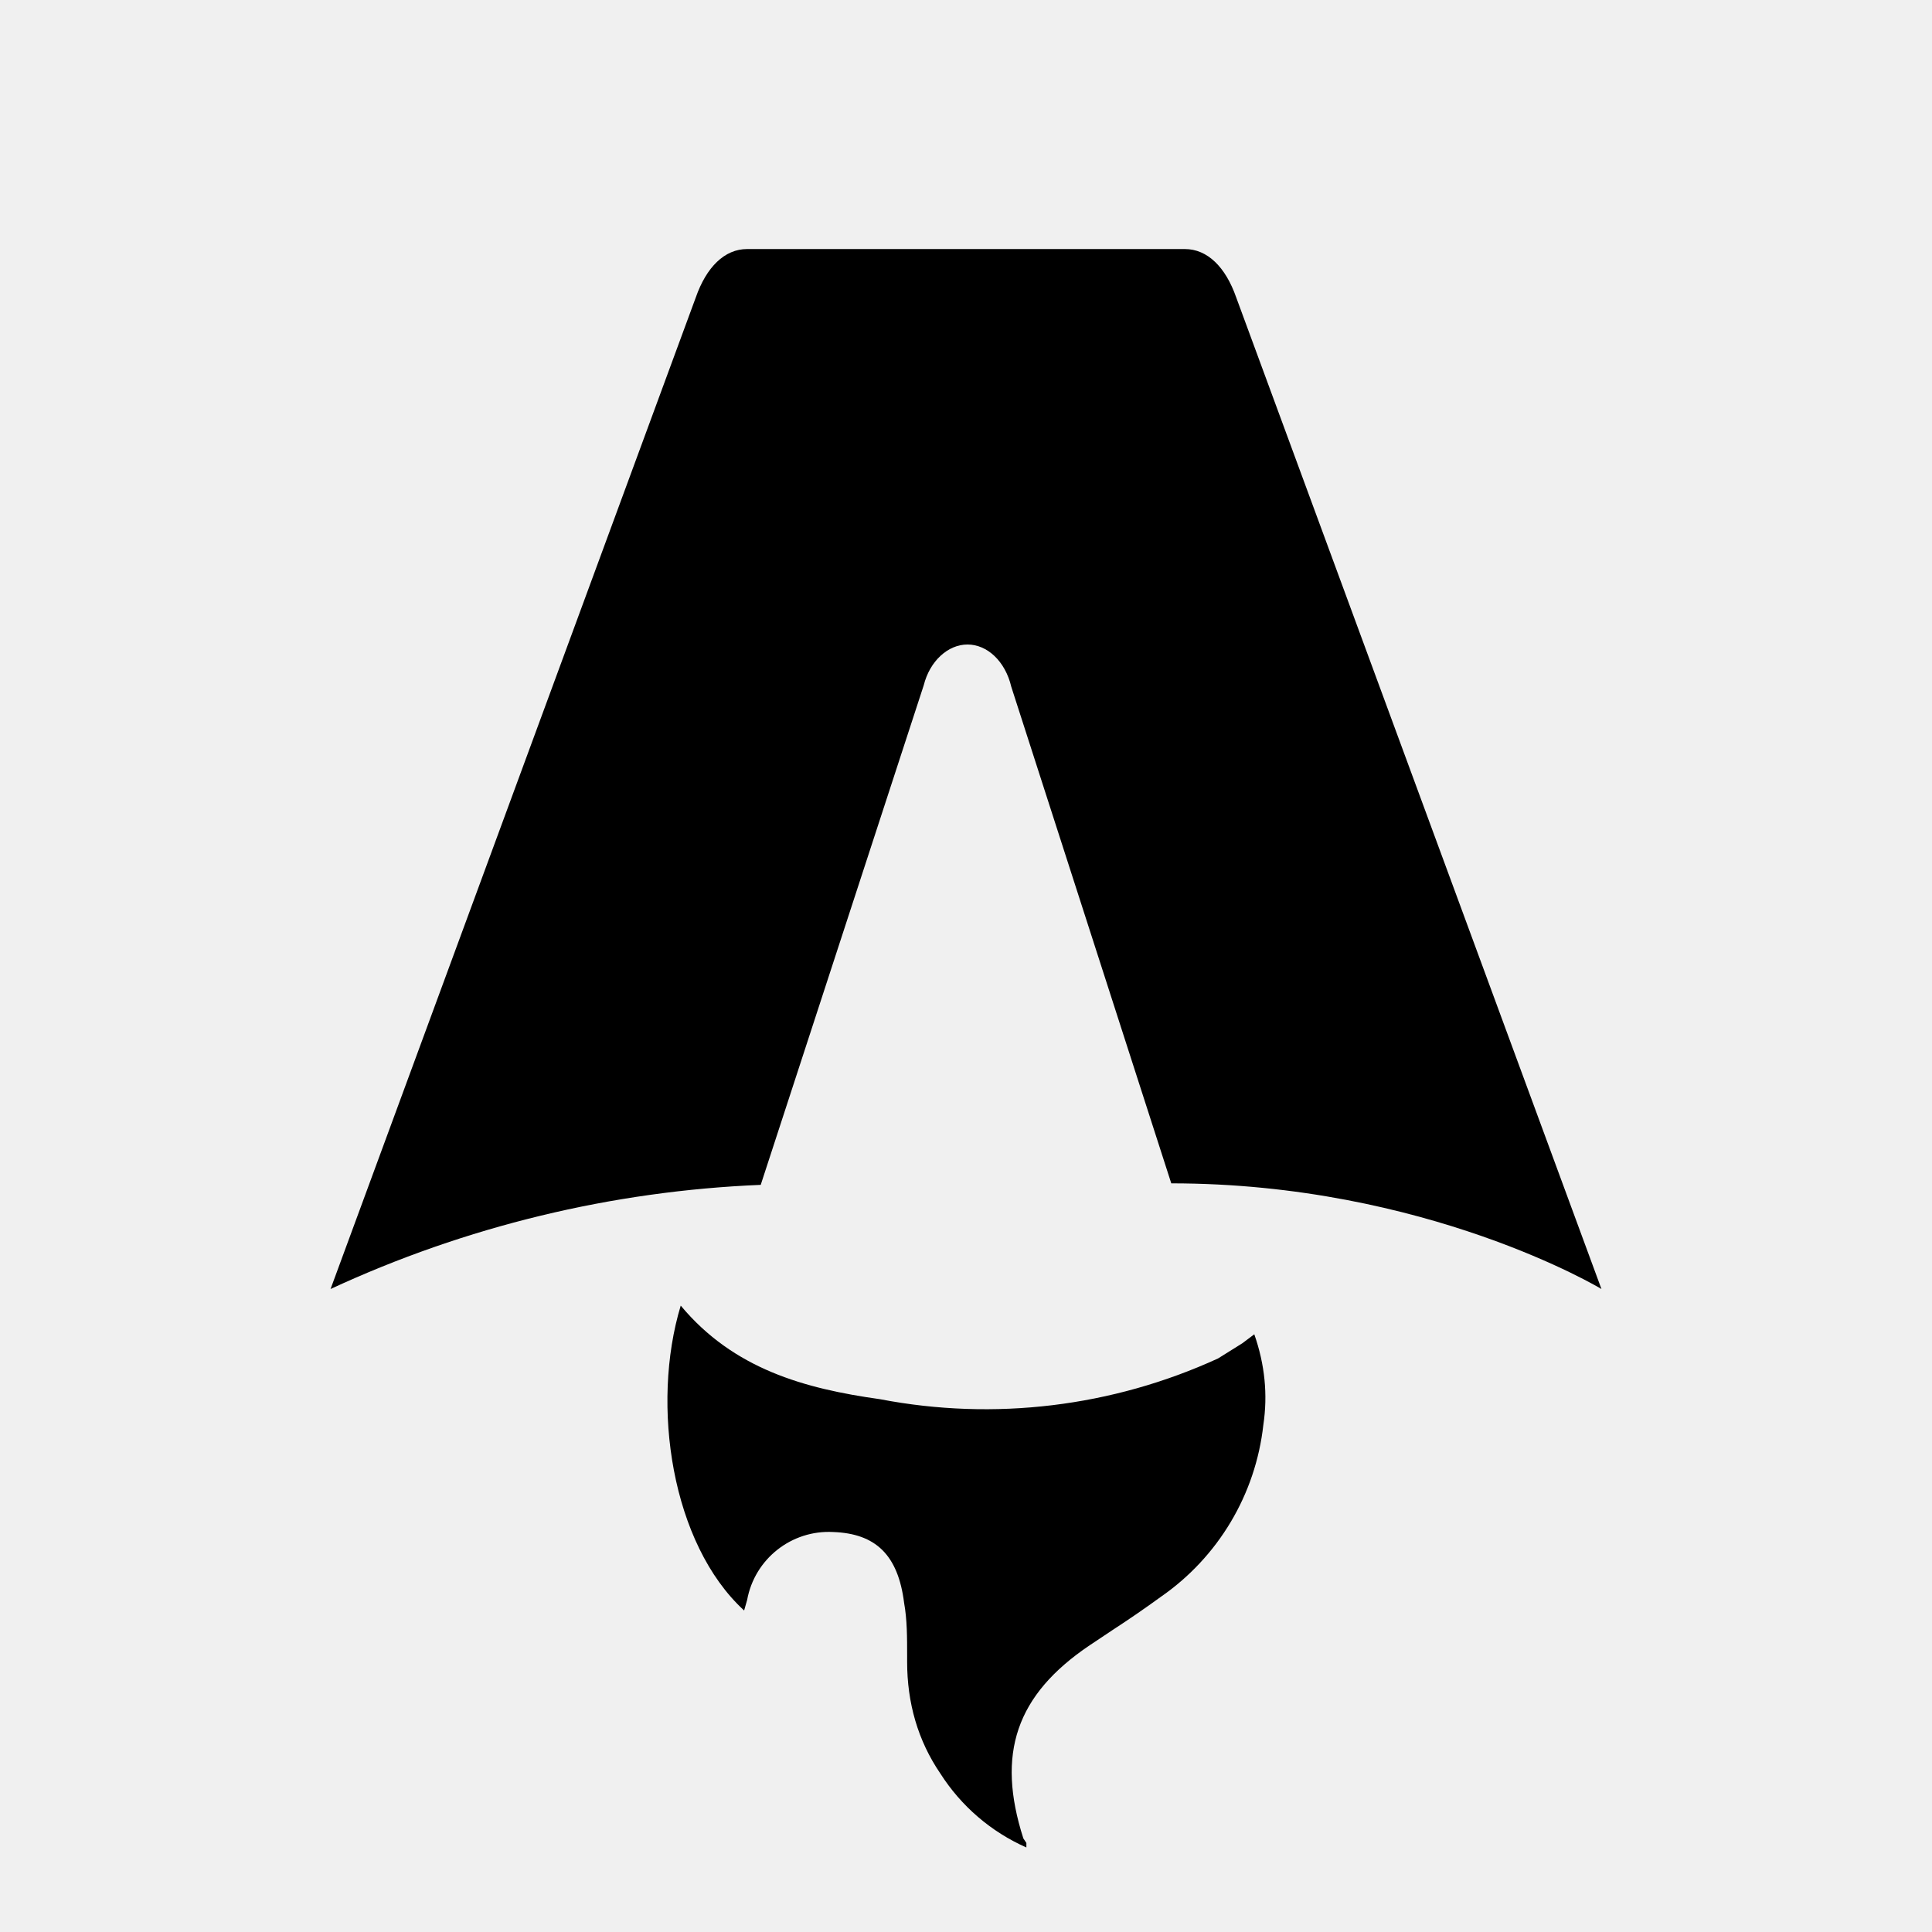
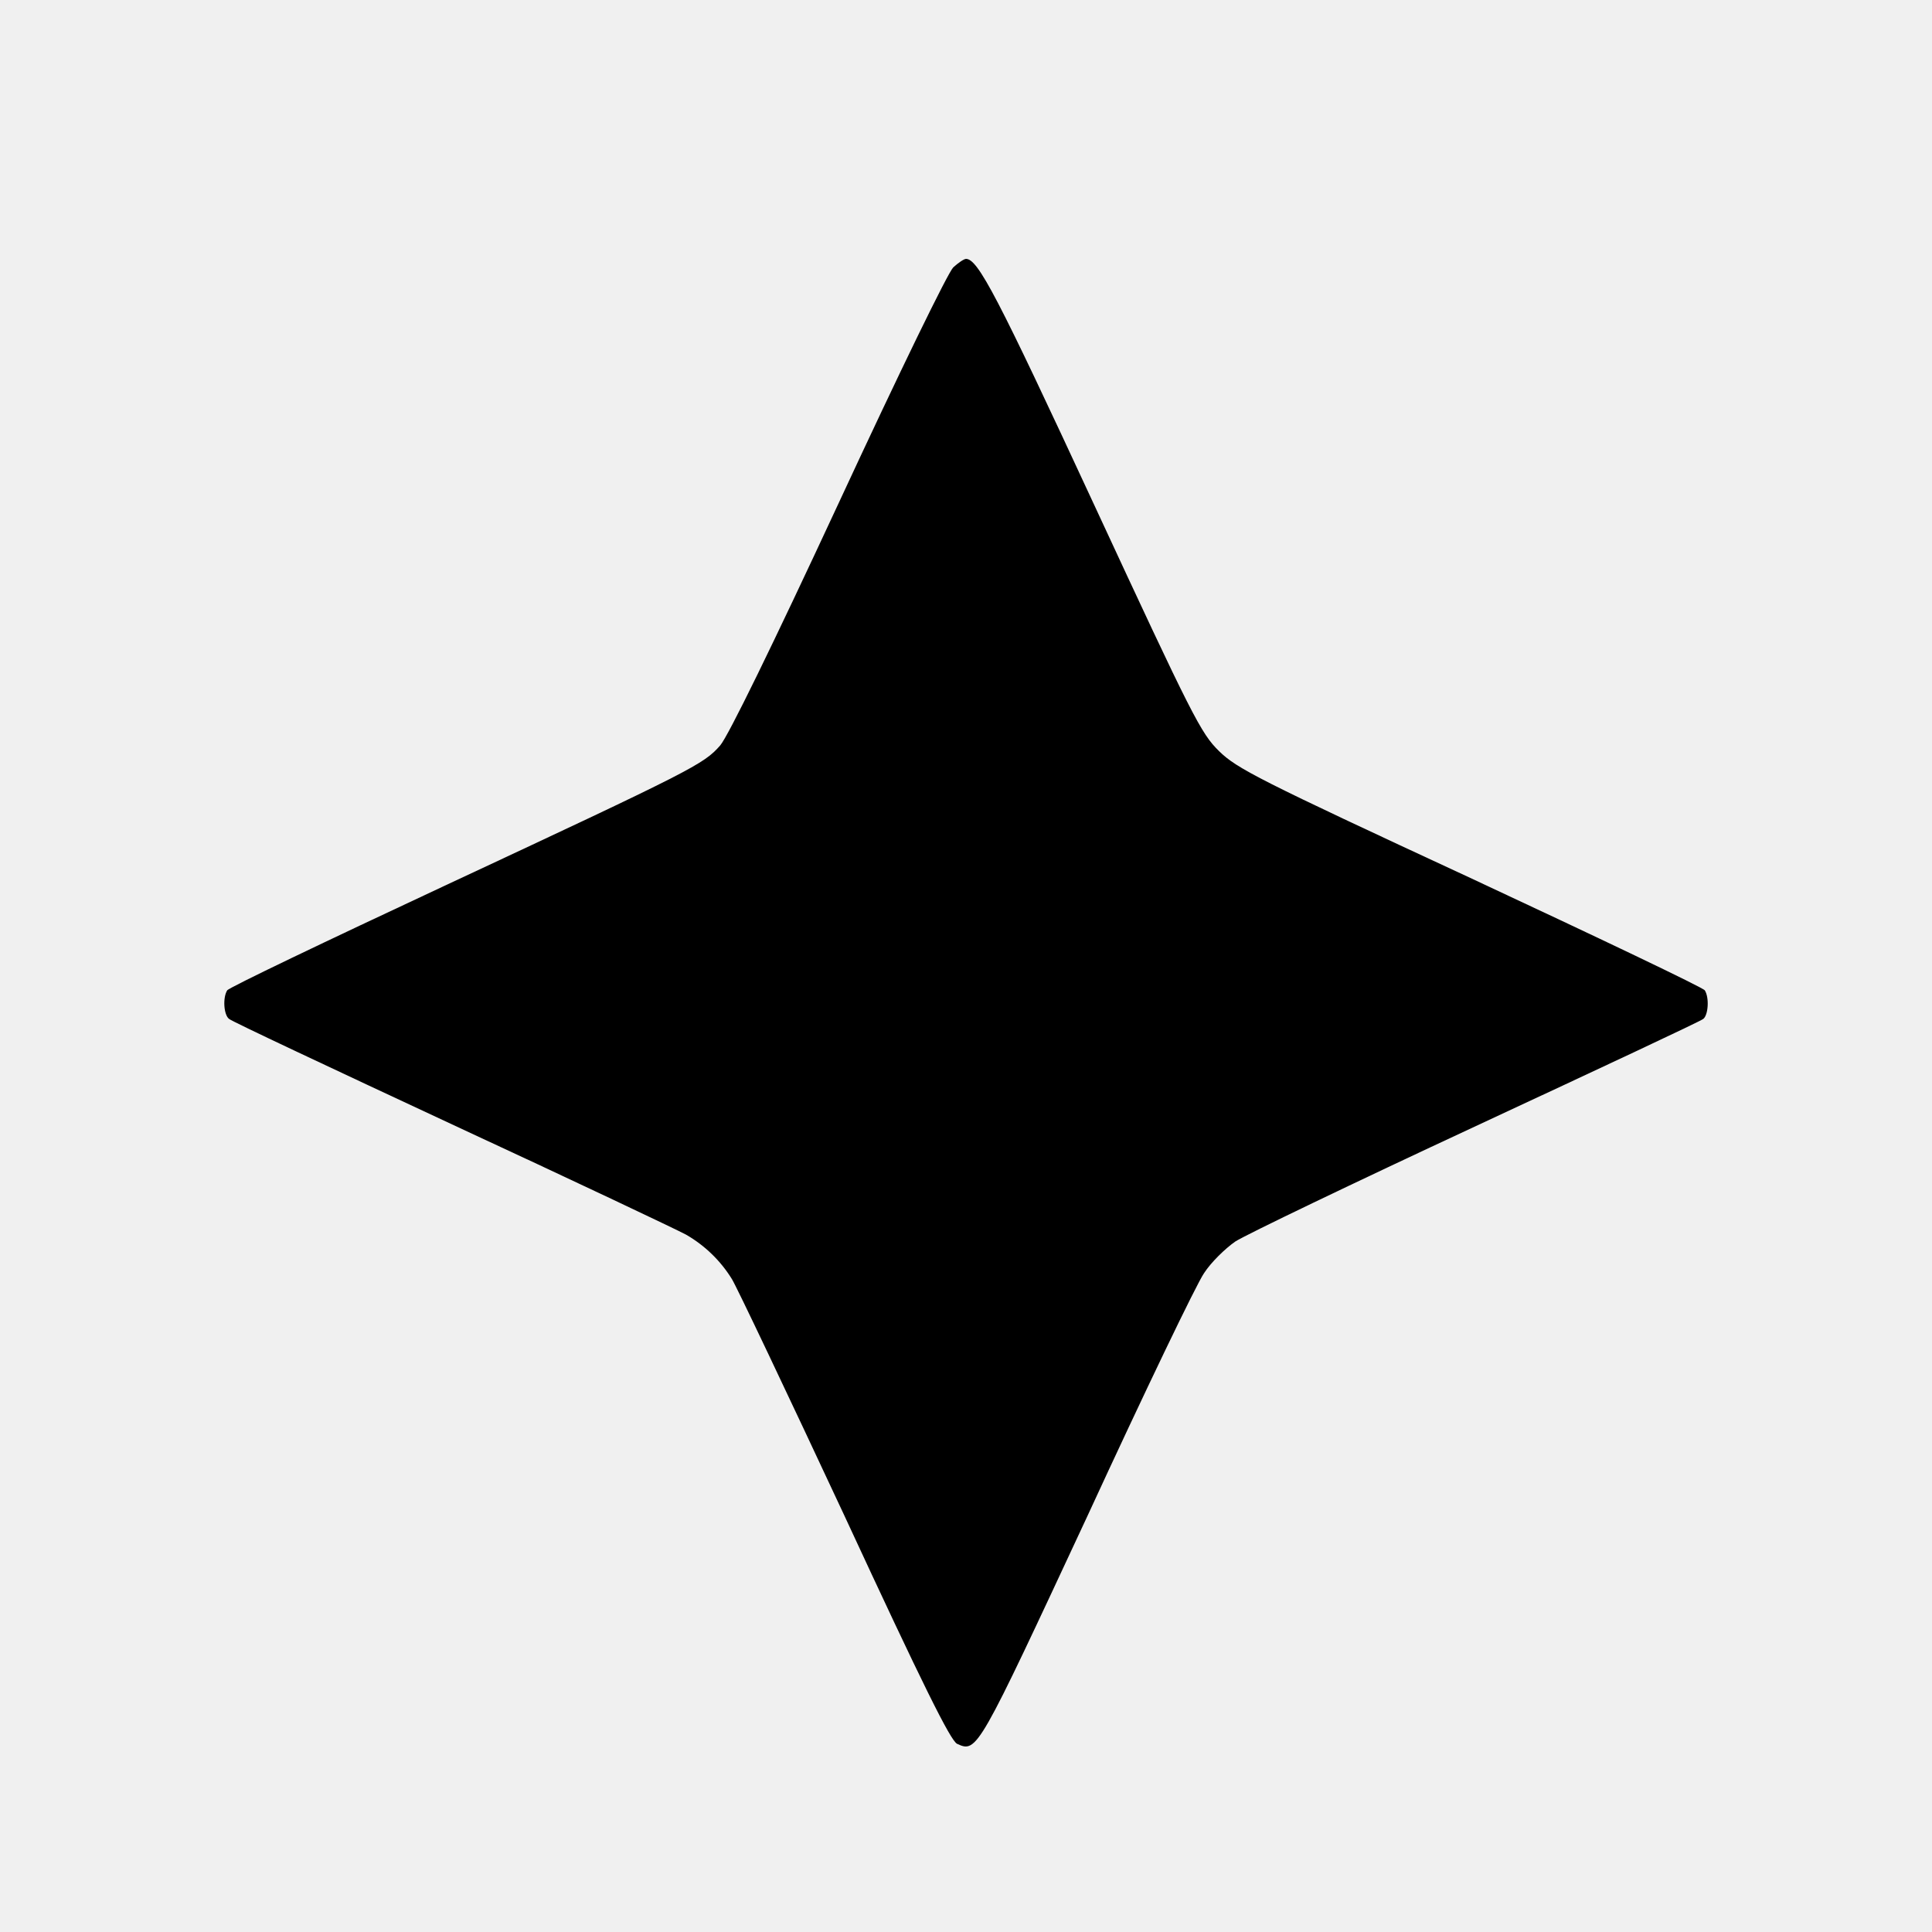
- <svg xmlns="http://www.w3.org/2000/svg" fill="none" viewBox="0 0 128 128">
-   <path d="M50.4 78.5a75.1 75.1 0 0 0-28.5 6.9l24.2-65.7c.7-2 1.9-3.2 3.4-3.2h29c1.5 0 2.7 1.2 3.4 3.2l24.2 65.7s-11.6-7-28.5-7L67 45.5c-.4-1.7-1.6-2.8-2.9-2.8-1.3 0-2.5 1.1-2.9 2.7L50.4 78.5Zm-1.1 28.2Zm-4.2-20.2c-2 6.6-.6 15.8 4.2 20.2a17.5 17.5 0 0 1 .2-.7 5.5 5.5 0 0 1 5.7-4.5c2.8.1 4.3 1.5 4.7 4.7.2 1.1.2 2.3.2 3.5v.4c0 2.7.7 5.2 2.2 7.4a13 13 0 0 0 5.7 4.9v-.3l-.2-.3c-1.8-5.6-.5-9.5 4.4-12.8l1.5-1a73 73 0 0 0 3.2-2.2 16 16 0 0 0 6.8-11.4c.3-2 .1-4-.6-6l-.8.6-1.6 1a37 37 0 0 1-22.4 2.7c-5-.7-9.7-2-13.2-6.2Z" />
-   <style>
-         path { fill: #000; }
-         @media (prefers-color-scheme: dark) {
-             path { fill: #FFF; }
-         }
-     </style>
+ <svg xmlns="http://www.w3.org/2000/svg" version="1.0" width="500pt" height="500pt" viewBox="0 0 500 500" preserveAspectRatio="xMidYMid meet">
+   <g transform="translate(0,500) scale(0.1,-0.1)" fill="#000000" stroke="none">
+     <path d="M2467 4308 c-14 -14 -137 -266 -297 -611 -172 -370 -285 -601 -306 -626 -43 -49 -68 -62 -719 -366 -302 -141 -553 -261 -557 -268 -12 -19 -9 -64 5 -74 6 -6 266 -128 577 -273 311 -144 583 -273 605 -285 49 -28 90 -68 119 -115 12 -19 143 -295 292 -614 203 -438 274 -581 291 -589 52 -24 54 -18 337 589 147 319 283 602 302 629 18 28 55 64 81 82 26 17 307 152 623 299 316 147 581 271 588 277 13 10 16 55 4 74 -4 7 -277 137 -607 291 -548 254 -604 283 -650 328 -47 46 -68 87 -324 639 -250 539 -300 635 -331 635 -5 0 -20 -10 -33 -22z" />
+   </g>
</svg>
